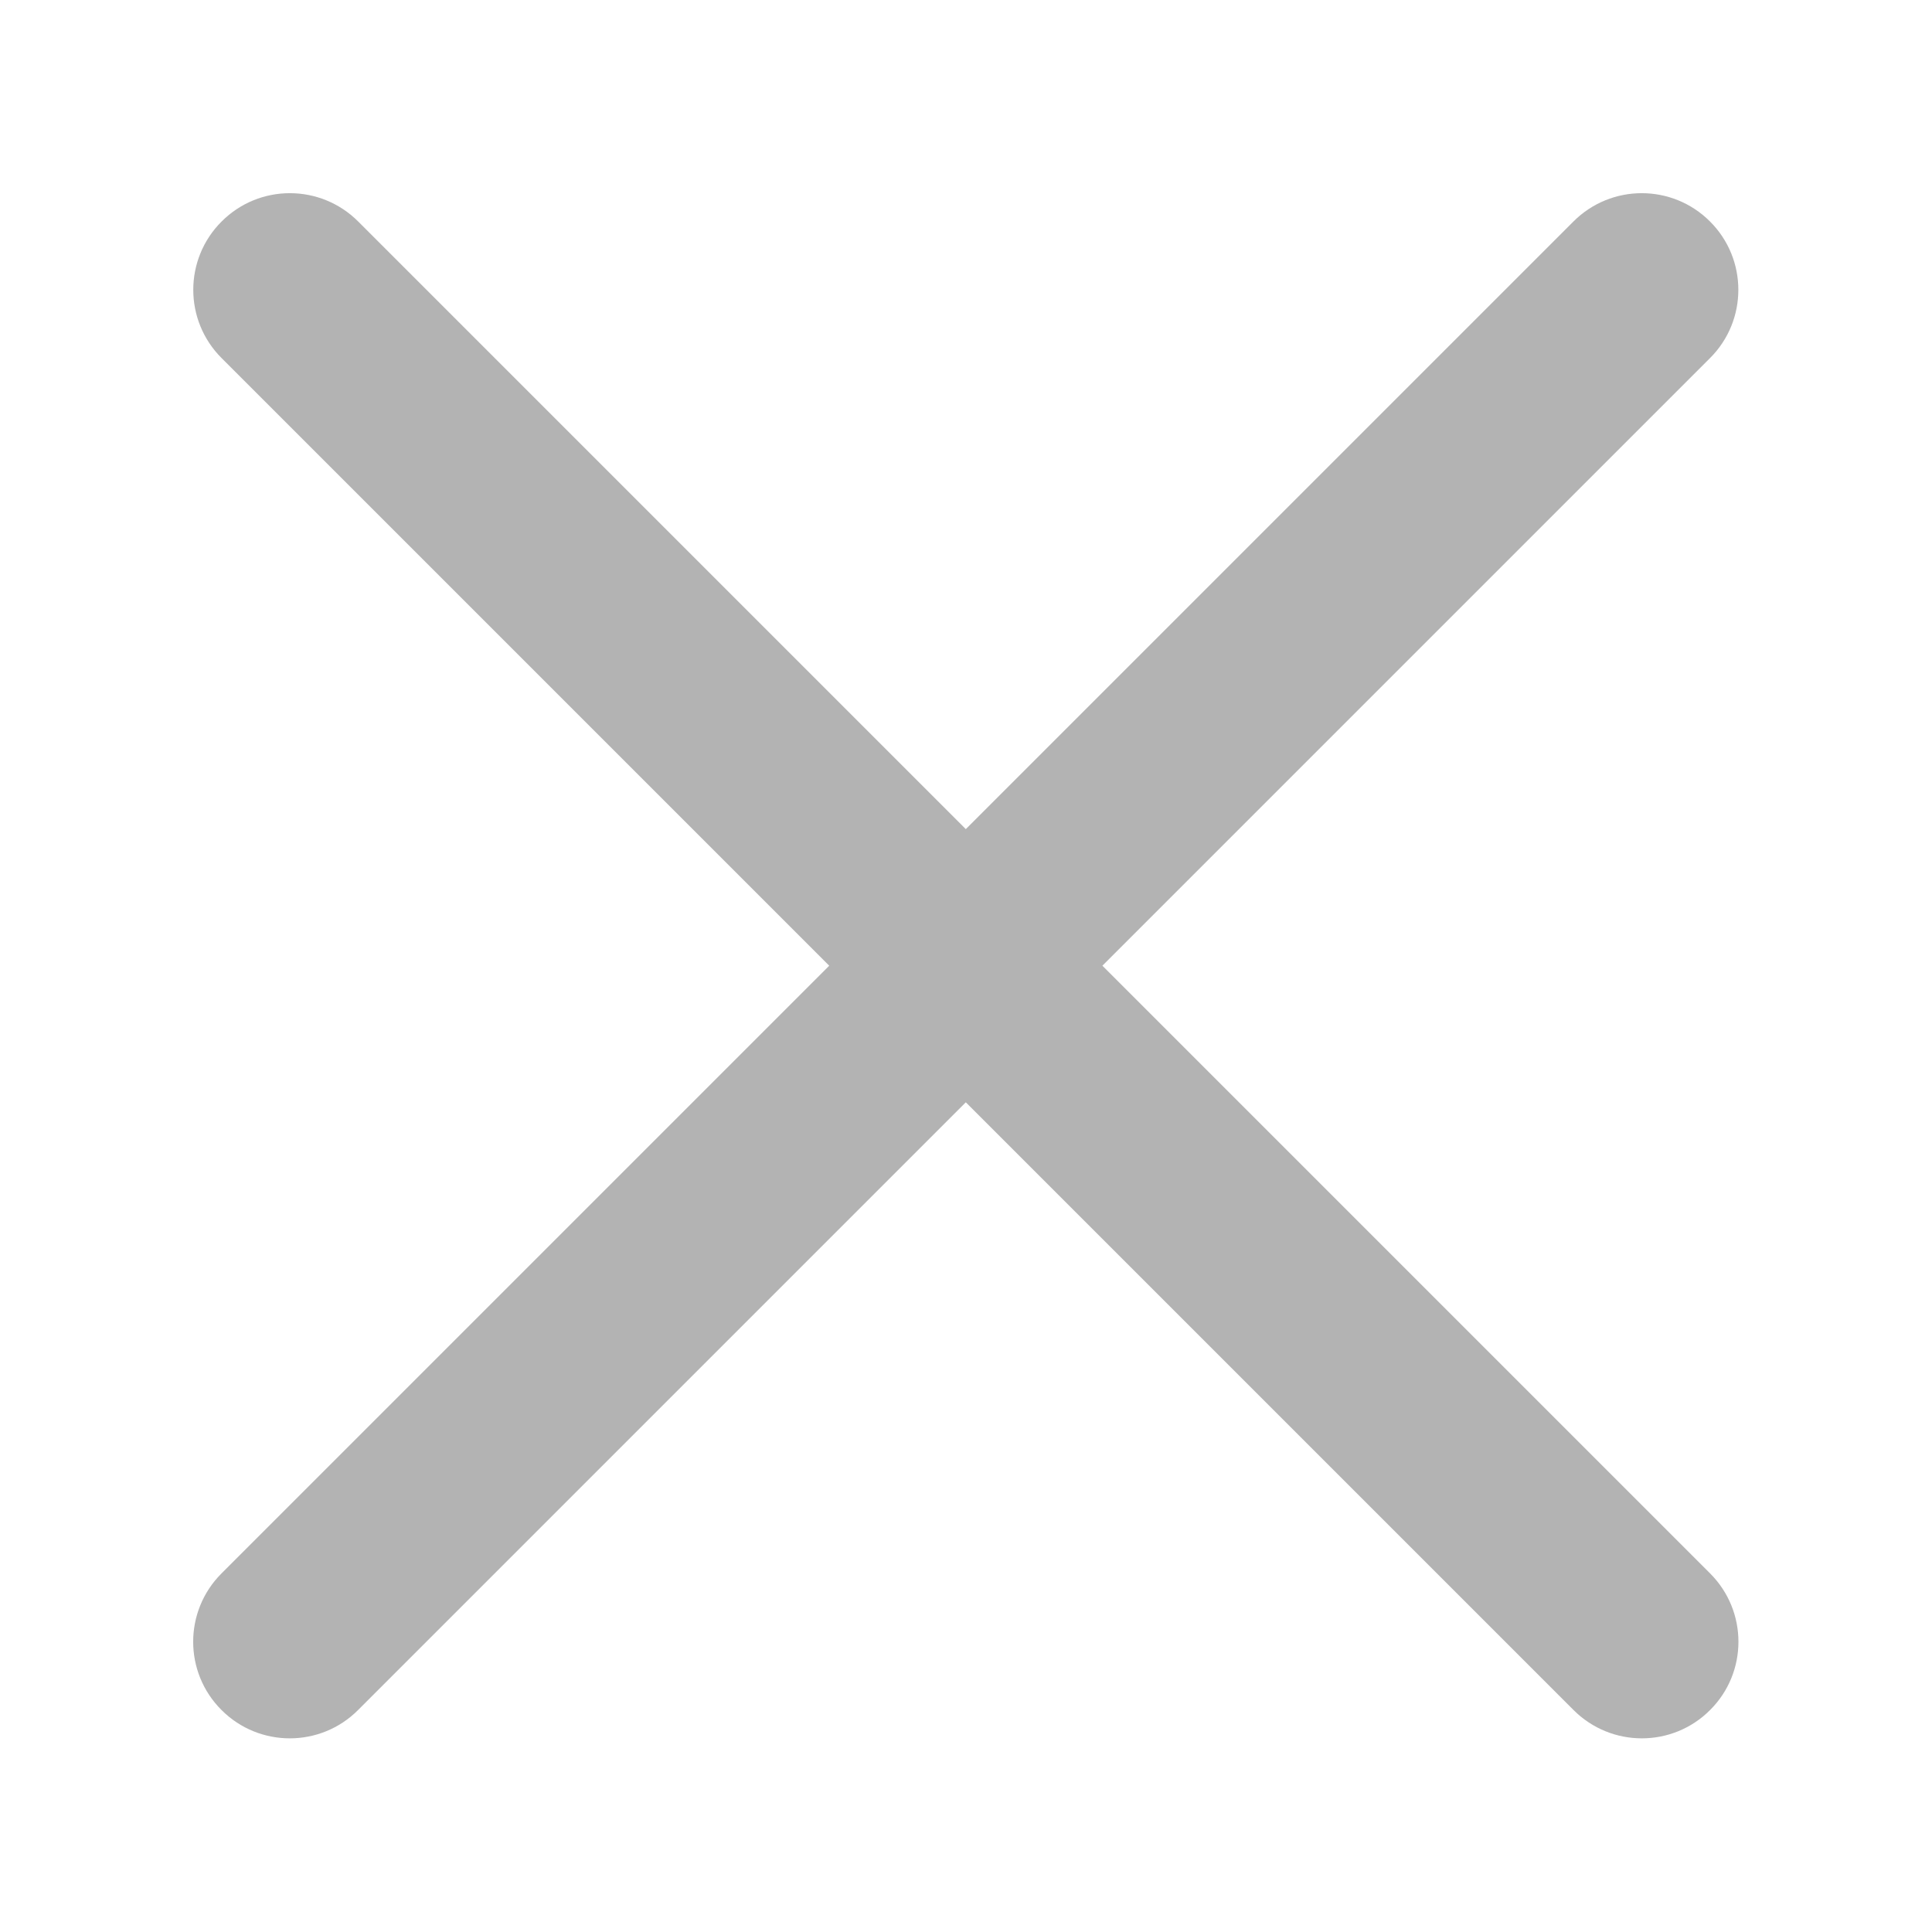
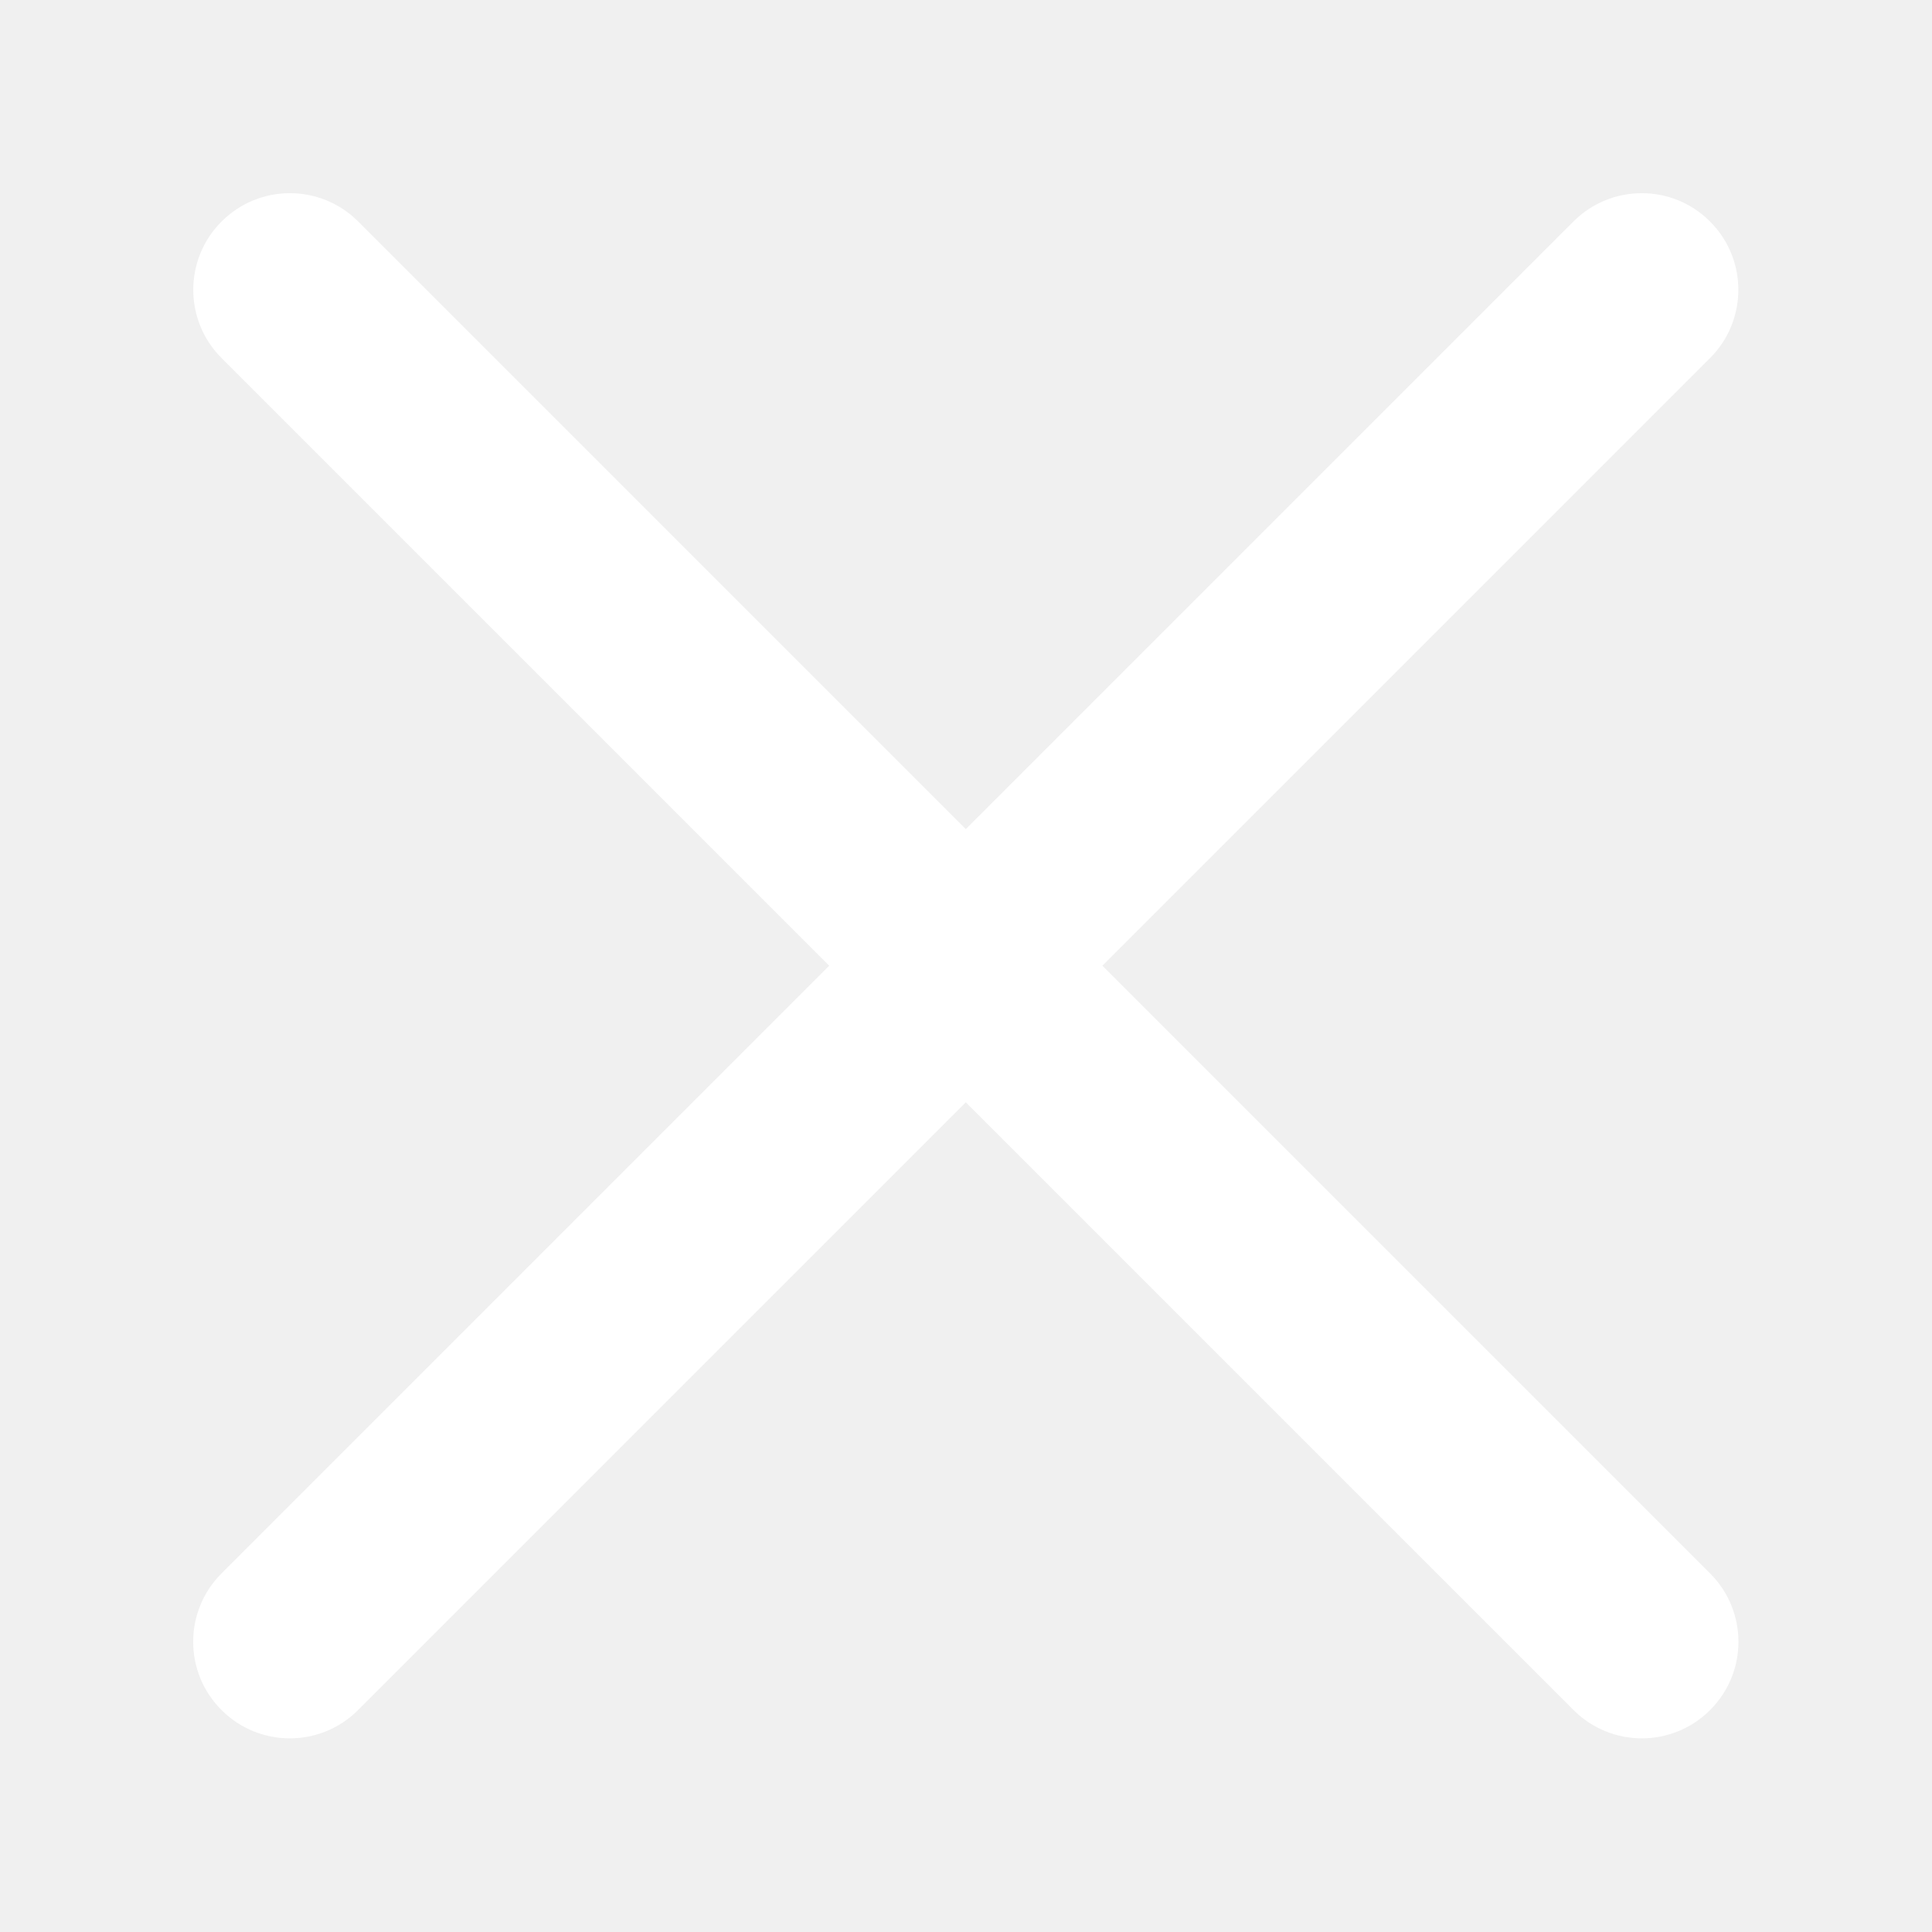
<svg xmlns="http://www.w3.org/2000/svg" width="20" height="20" viewBox="0 0 20 20" fill="none">
-   <rect width="20" height="20" fill="white" />
-   <path fill-rule="evenodd" clip-rule="evenodd" d="M17.702 3.707C18.093 3.317 18.093 2.683 17.702 2.293C17.312 1.902 16.679 1.902 16.288 2.293L9.998 8.583L3.708 2.293C3.317 1.902 2.684 1.902 2.294 2.293C1.903 2.683 1.903 3.317 2.294 3.707L8.584 9.997L2.293 16.288C1.902 16.679 1.902 17.312 2.293 17.702C2.683 18.093 3.317 18.093 3.707 17.702L9.998 11.411L16.289 17.702C16.68 18.093 17.313 18.093 17.703 17.702C18.094 17.312 18.094 16.679 17.703 16.288L11.412 9.997L17.702 3.707Z" fill="black" fill-opacity="0.3" />
+   <path fill-rule="evenodd" clip-rule="evenodd" d="M17.702 3.707C18.093 3.317 18.093 2.683 17.702 2.293C17.312 1.902 16.679 1.902 16.288 2.293L9.998 8.583L3.708 2.293C3.317 1.902 2.684 1.902 2.294 2.293C1.903 2.683 1.903 3.317 2.294 3.707L8.584 9.997L2.293 16.288C1.902 16.679 1.902 17.312 2.293 17.702C2.683 18.093 3.317 18.093 3.707 17.702L9.998 11.411L16.289 17.702C16.68 18.093 17.313 18.093 17.703 17.702C18.094 17.312 18.094 16.679 17.703 16.288L11.412 9.997L17.702 3.707Z" fill="white" />
</svg>
